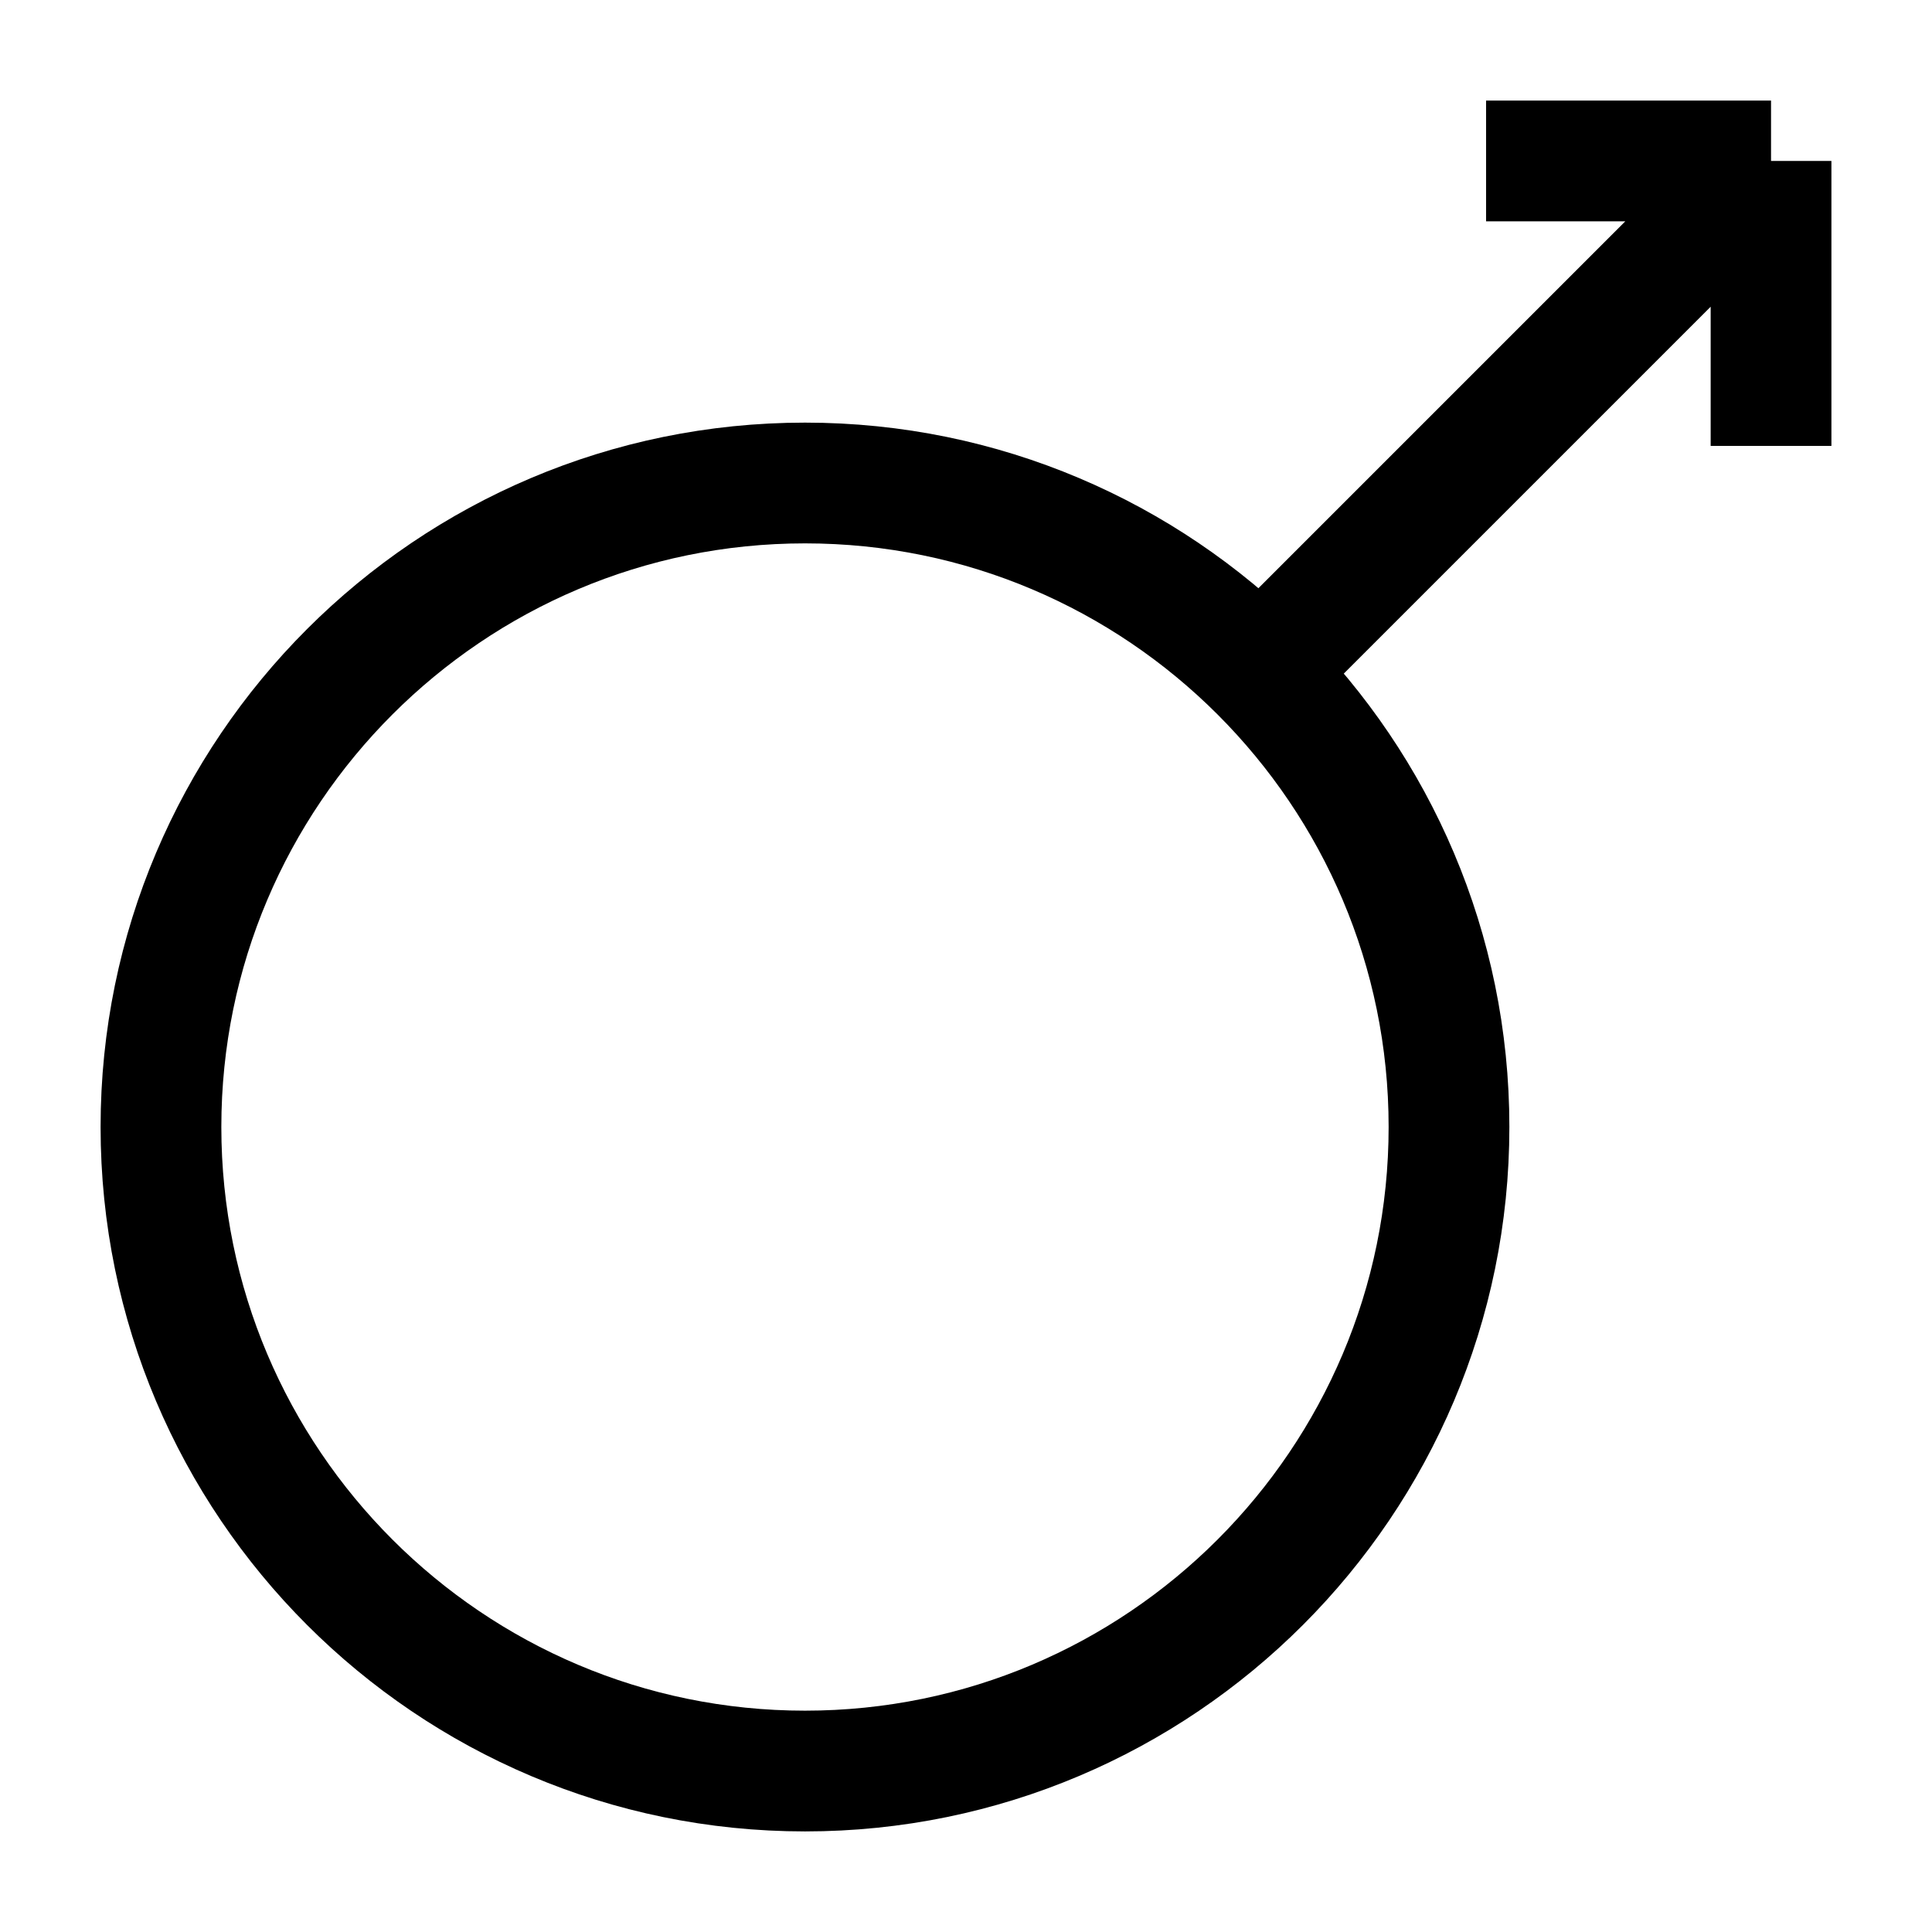
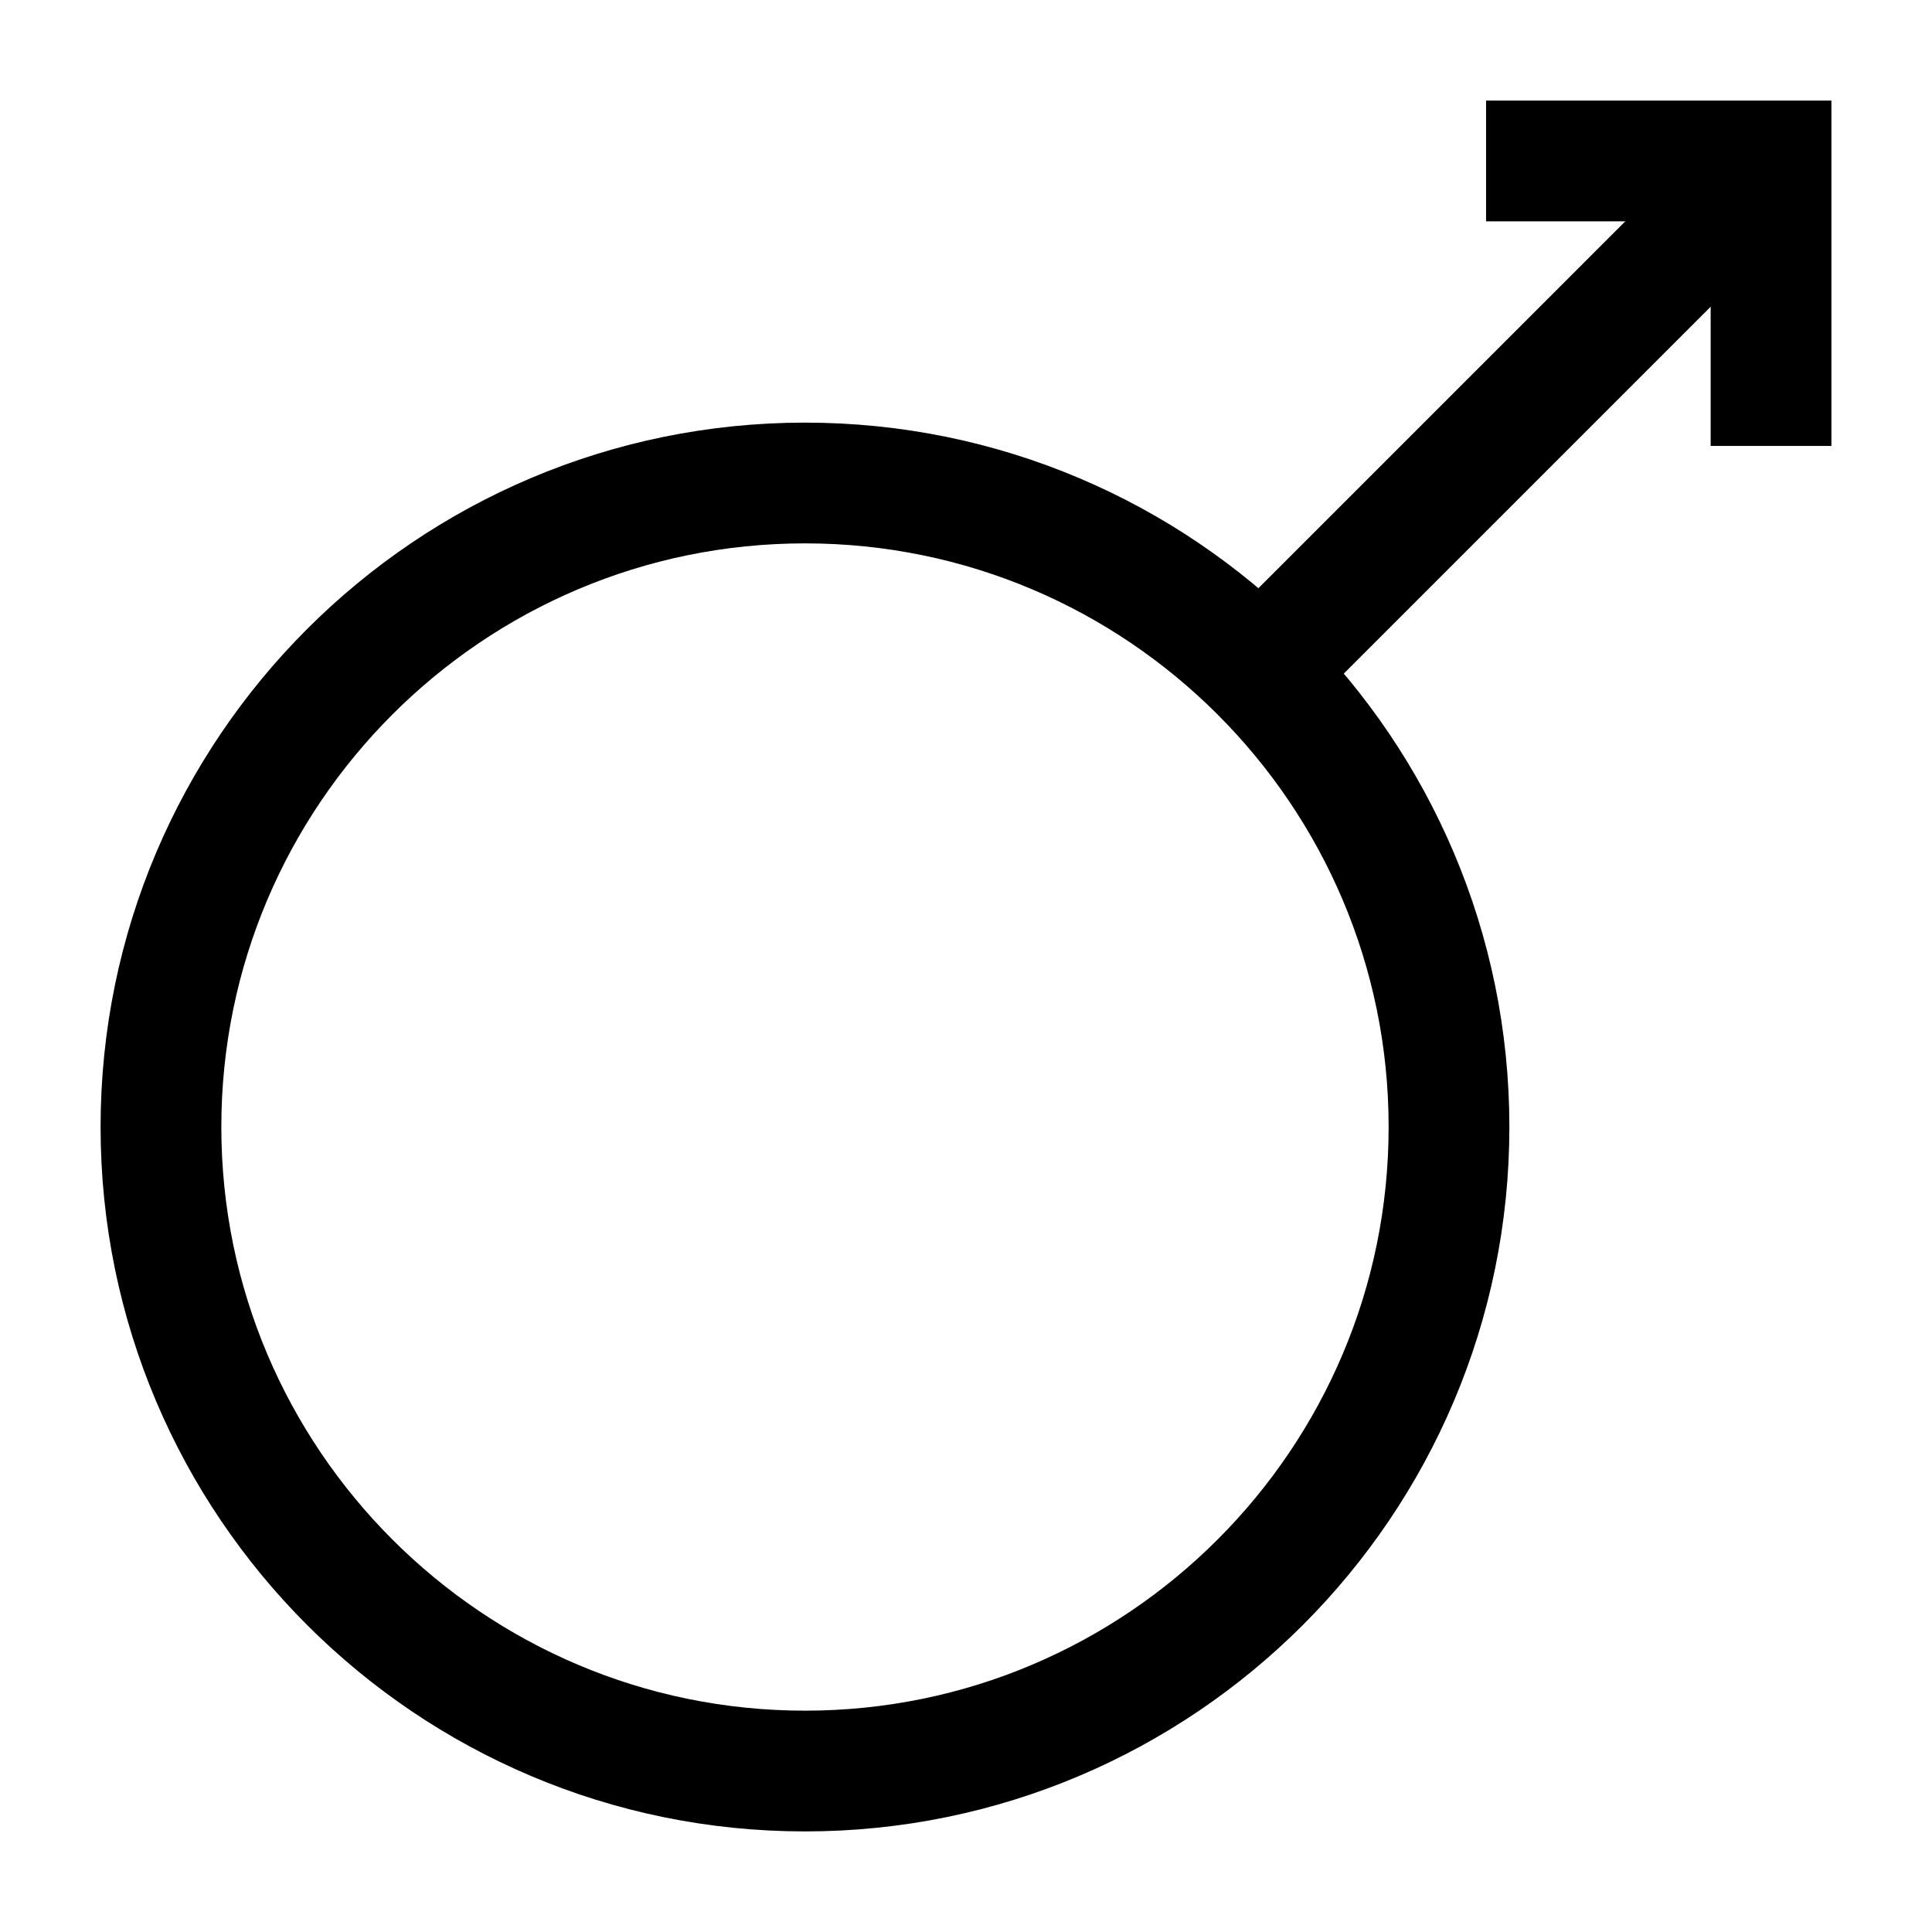
<svg xmlns="http://www.w3.org/2000/svg" width="16" height="16" viewBox="0 0 16 16" fill="none">
-   <path d="M10.437 5.563L14.667 1.333M14.667 1.333H12.307M14.667 1.333V3.693M12 9.333C12 6.391 9.609 4 6.667 4C3.724 4 1.333 6.391 1.333 9.333C1.333 12.276 3.724 14.667 6.667 14.667C9.609 14.667 12 12.276 12 9.333Z" stroke="currentColor" stroke-width="1" stroke-linejoin="round" />
+   <path d="M10.437 5.563L14.667 1.333" stroke="currentColor" stroke-width="1" />
+   <path d="M12.307 1.333H14.667V3.693" stroke="currentColor" stroke-width="1" />
+   <path d="M12 9.333C12 6.391 9.609 4 6.667 4C3.724 4 1.333 6.391 1.333 9.333C1.333 12.276 3.724 14.667 6.667 14.667C9.609 14.667 12 12.276 12 9.333Z" stroke="currentColor" stroke-width="1" stroke-linejoin="miter" />
</svg>
